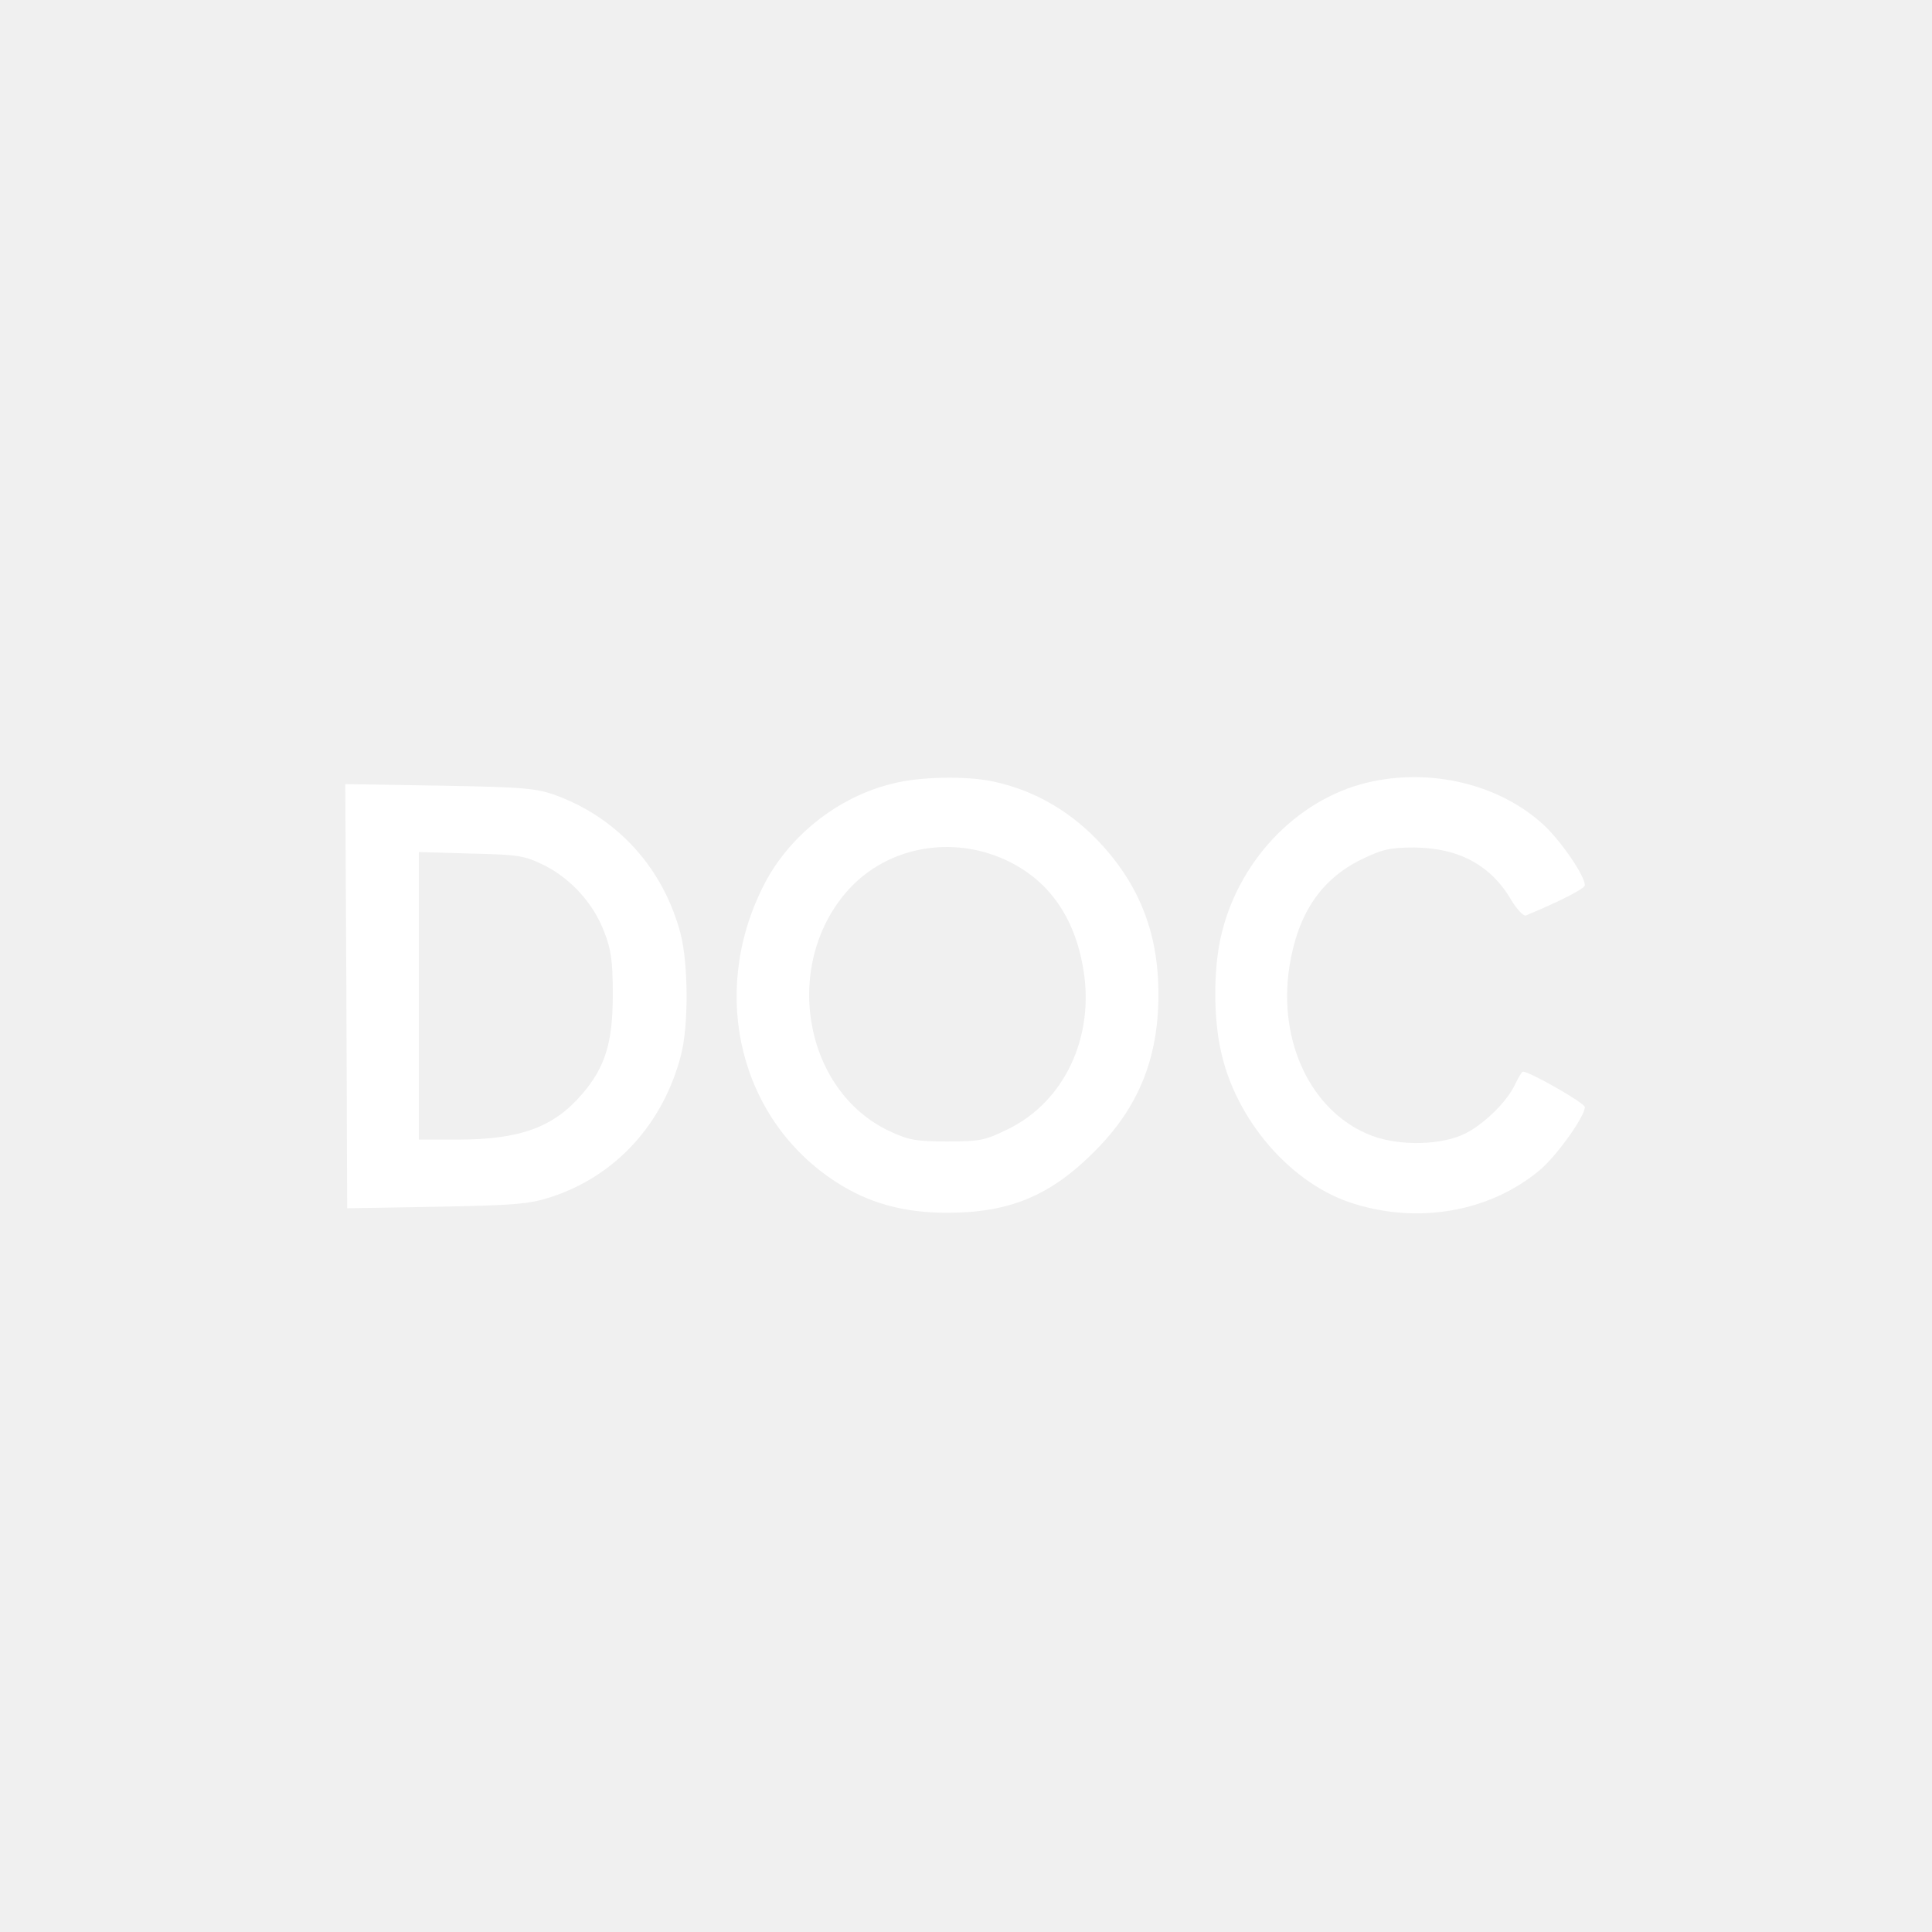
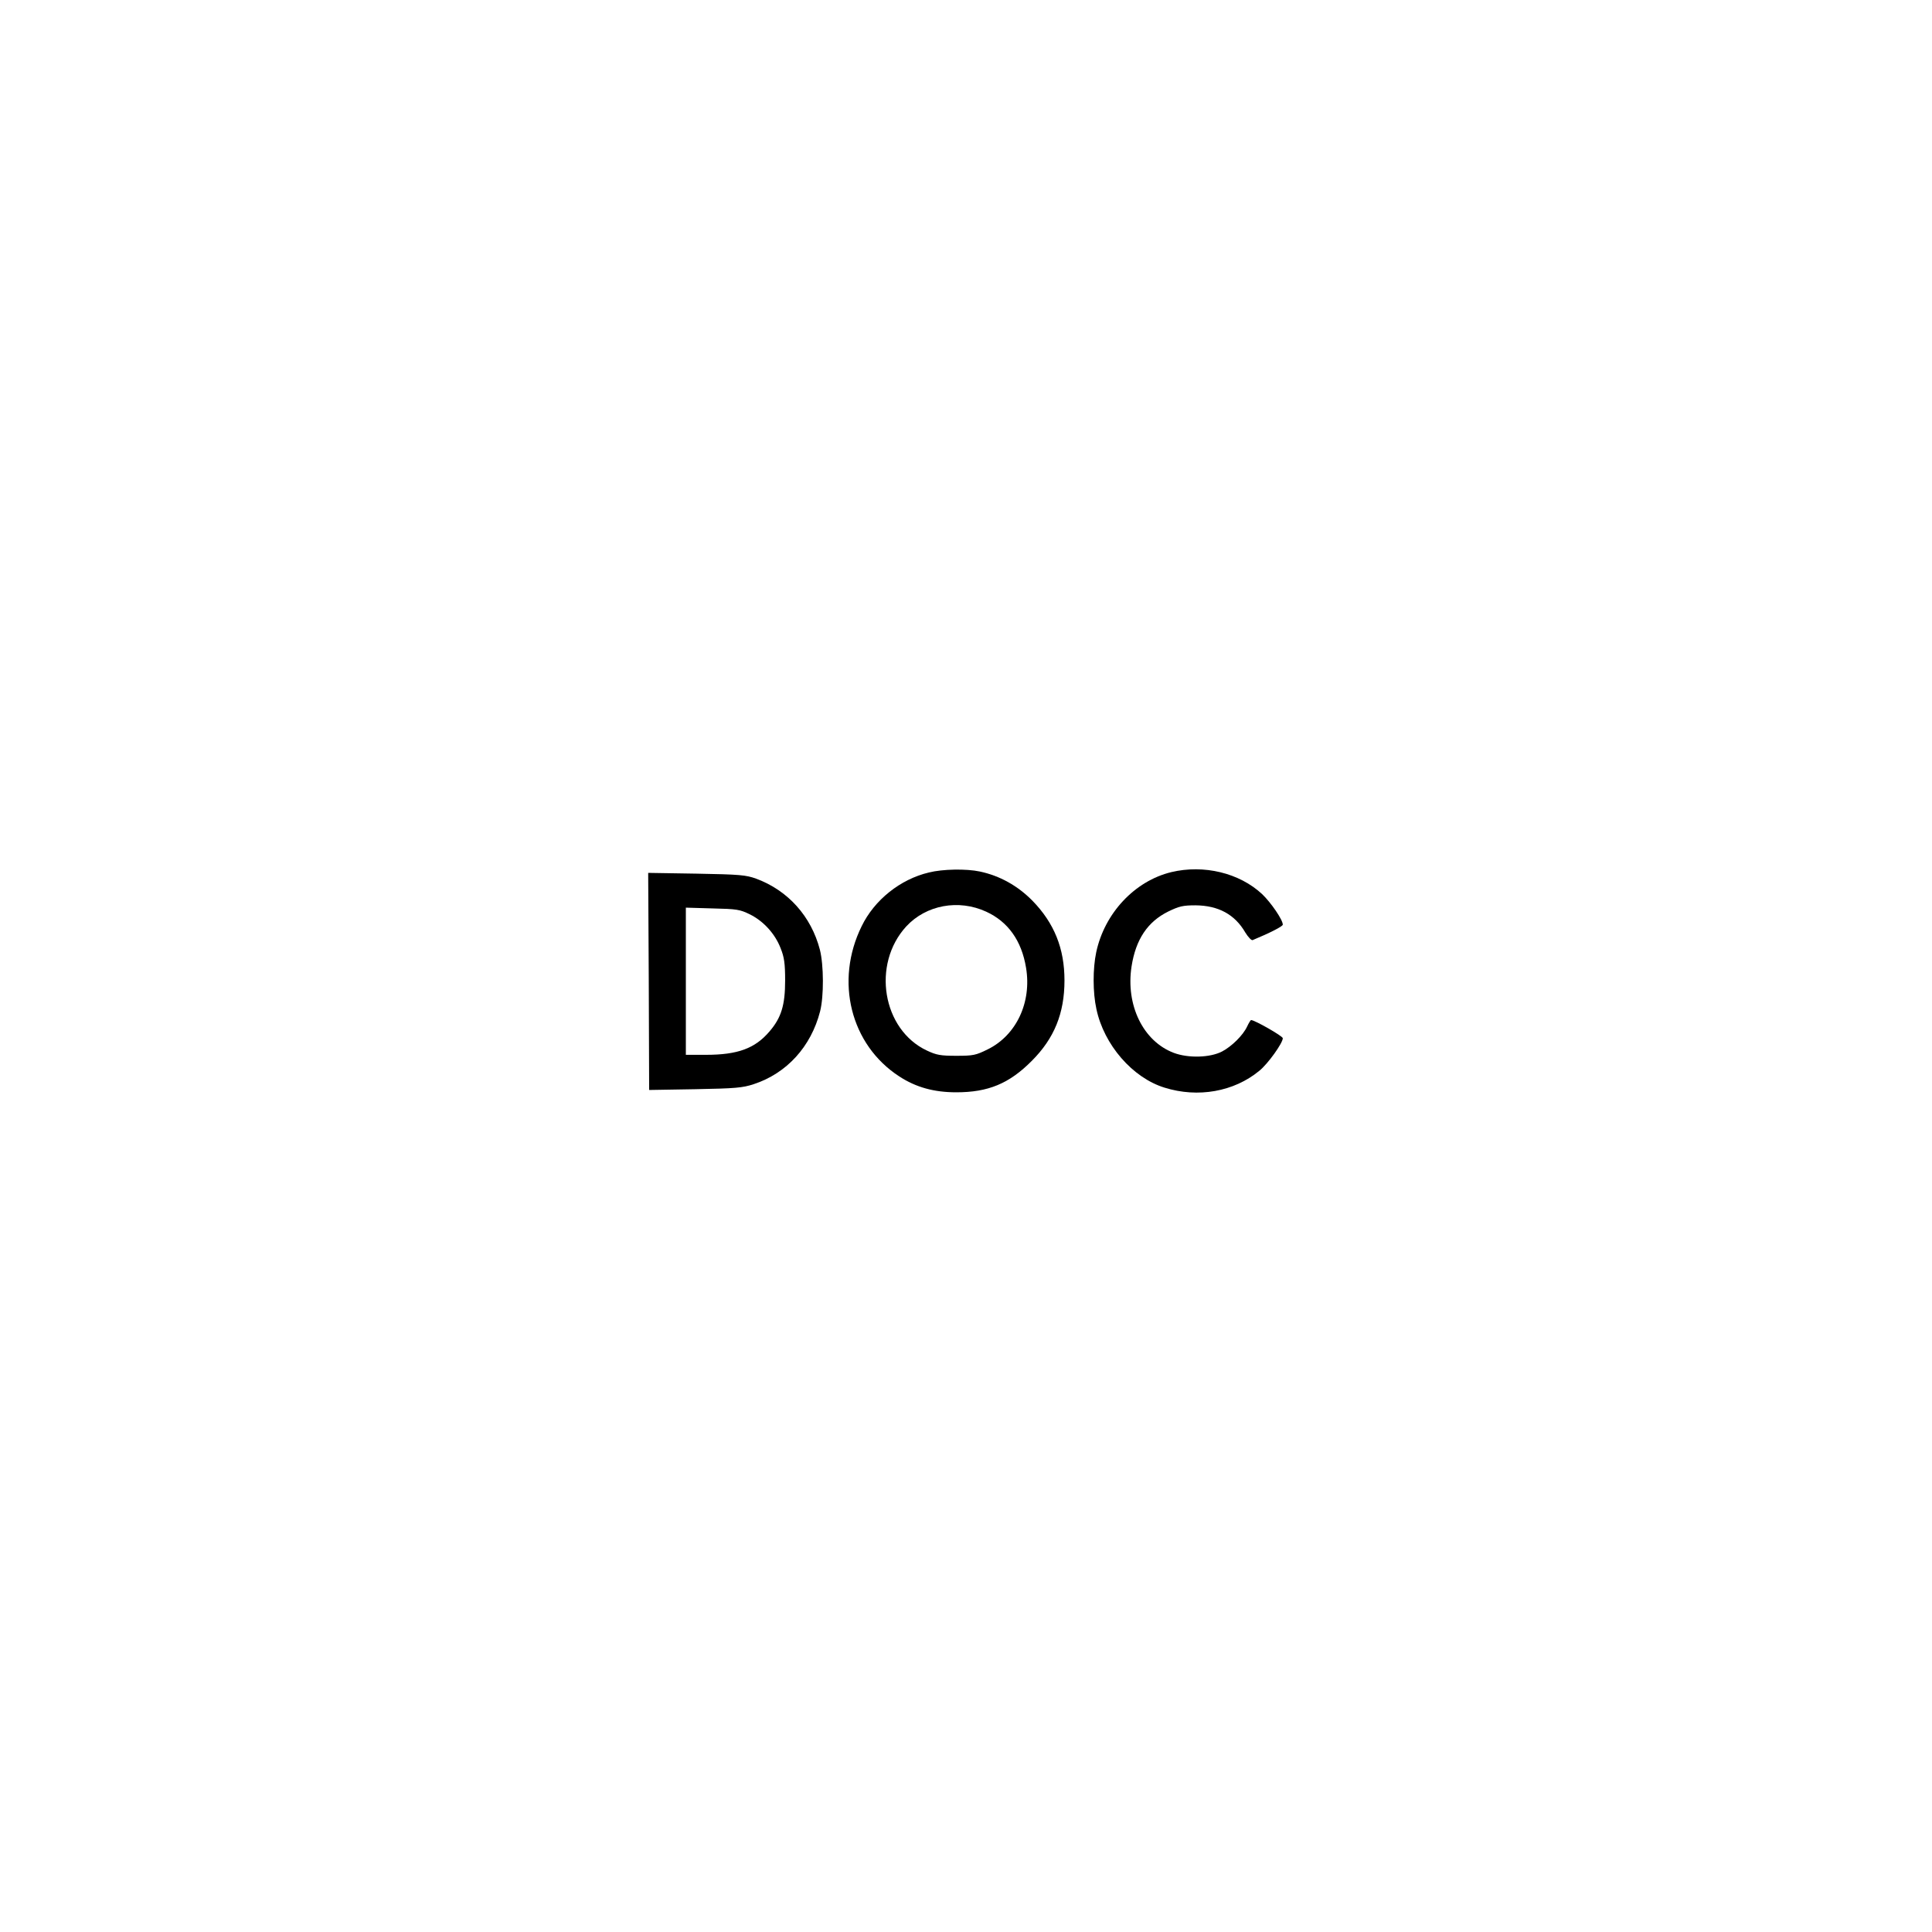
- <svg xmlns="http://www.w3.org/2000/svg" version="1.0" width="512pt" height="512pt" viewBox="0 0 512 512" preserveAspectRatio="xMidYMid meet">
-   <g transform="translate(0,512) scale(0.1,-0.1)" fill="#ffffff" stroke="none">
-     <path d="M2368 3044 c-148 -35 -282 -142 -348 -278 -140 -284 -58 -614 195 -778 86 -56 179 -82 295 -82 165 0 274 45 391 163 116 116 169 246 169 416 0 166 -53 297 -166 413 -77 78 -169 129 -272 151 -70 15 -193 13 -264 -5z m297 -203 c113 -52 183 -150 206 -290 30 -179 -50 -350 -199 -423 -61 -30 -74 -33 -162 -33 -82 0 -103 4 -152 27 -231 108 -287 447 -107 643 103 111 271 142 414 76z" />
-     <path d="M3623 3046 c-190 -46 -346 -213 -389 -415 -18 -85 -18 -208 1 -294 39 -185 187 -356 353 -407 173 -54 359 -21 490 87 45 36 122 144 122 169 0 11 -146 94 -164 94 -3 0 -12 -15 -21 -34 -21 -45 -80 -103 -130 -129 -62 -32 -174 -35 -249 -7 -159 60 -250 247 -219 448 22 140 83 231 190 284 56 27 75 32 141 32 118 -1 204 -47 258 -141 15 -24 32 -42 38 -39 89 37 156 71 156 80 0 25 -61 114 -107 158 -118 110 -302 154 -470 114z" />
-     <path d="M918 2480 l2 -562 238 4 c209 4 245 7 303 26 171 56 297 194 344 377 20 78 19 240 -1 319 -45 173 -165 307 -330 368 -53 19 -83 22 -309 26 l-250 4 3 -562z m524 347 c70 -35 130 -100 159 -176 18 -45 23 -77 23 -166 0 -128 -20 -193 -81 -264 -75 -88 -164 -121 -330 -121 l-103 0 0 381 0 381 138 -4 c126 -3 141 -5 194 -31z" />
+ <svg xmlns="http://www.w3.org/2000/svg" version="1.1" width="1000" height="1000" viewBox="0 0 1000 1000" xml:space="preserve">
+   <defs>
+ </defs>
+   <rect x="0" y="0" width="100%" height="100%" fill="#ffffff" />
+   <g transform="matrix(0.75 0 0 0.75 500 500)" id="224158">
+     <g style="" vector-effect="non-scaling-stroke">
+       <g transform="matrix(0.1333 0 0 -0.1333 -6.5459 10.3131)">
+         <path style="stroke: none; stroke-width: 1; stroke-dasharray: none; stroke-linecap: butt; stroke-dashoffset: 0; stroke-linejoin: miter; stroke-miterlimit: 4; is-custom-font: none; font-file-url: none; fill: rgb(0,0,0); fill-rule: nonzero; opacity: 1;" transform=" translate(-2511.046, -2482.507)" d="M 2368 3044 c -148 -35 -282 -142 -348 -278 c -140 -284 -58 -614 195 -778 c 86 -56 179 -82 295 -82 c 165 0 274 45 391 163 c 116 116 169 246 169 416 c 0 166 -53 297 -166 413 c -77 78 -169 129 -272 151 c -70 15 -193 13 -264 -5 z m 297 -203 c 113 -52 183 -150 206 -290 c 30 -179 -50 -350 -199 -423 c -61 -30 -74 -33 -162 -33 c -82 0 -103 4 -152 27 c -231 108 -287 447 -107 643 c 103 111 271 142 414 76 z" stroke-linecap="round" />
+       </g>
+       <g transform="matrix(0.1333 0 0 -0.1333 153.3585 10.3121)">
+         <path style="stroke: none; stroke-width: 1; stroke-dasharray: none; stroke-linecap: butt; stroke-dashoffset: 0; stroke-linejoin: miter; stroke-miterlimit: 4; is-custom-font: none; font-file-url: none; fill: rgb(0,0,0); fill-rule: nonzero; opacity: 1;" transform=" translate(-3710.311, -2482.515)" d="M 3623 3046 c -190 -46 -346 -213 -389 -415 c -18 -85 -18 -208 1 -294 c 39 -185 187 -356 353 -407 c 173 -54 359 -21 490 87 c 45 36 122 144 122 169 c 0 11 -146 94 -164 94 c -3 0 -12 -15 -21 -34 c -21 -45 -80 -103 -130 -129 c -62 -32 -174 -35 -249 -7 c -159 60 -250 247 -219 448 c 22 140 83 231 190 284 c 56 27 75 32 141 32 c 118 -1 204 -47 258 -141 c 15 -24 32 -42 38 -39 c 89 37 156 71 156 80 c 0 25 -61 114 -107 158 c -118 110 -302 154 -470 114 z" stroke-linecap="round" />
+       </g>
+       <g transform="matrix(0.1333 0 0 -0.1333 -159.0478 10.648)">
+         <path style="stroke: none; stroke-width: 1; stroke-dasharray: none; stroke-linecap: butt; stroke-dashoffset: 0; stroke-linejoin: miter; stroke-miterlimit: 4; is-custom-font: none; font-file-url: none; fill: rgb(0,0,0); fill-rule: nonzero; opacity: 1;" transform=" translate(-1367.255, -2480)" d="M 918 2480 l 2 -562 l 238 4 c 209 4 245 7 303 26 c 171 56 297 194 344 377 c 20 78 19 240 -1 319 c -45 173 -165 307 -330 368 c -53 19 -83 22 -309 26 l -250 4 l 3 -562 z m 524 347 c 70 -35 130 -100 159 -176 c 18 -45 23 -77 23 -166 c 0 -128 -20 -193 -81 -264 c -75 -88 -164 -121 -330 -121 l -103 0 l 0 381 l 0 381 l 138 -4 c 126 -3 141 -5 194 -31 z" stroke-linecap="round" />
+       </g>
+     </g>
  </g>
</svg>
